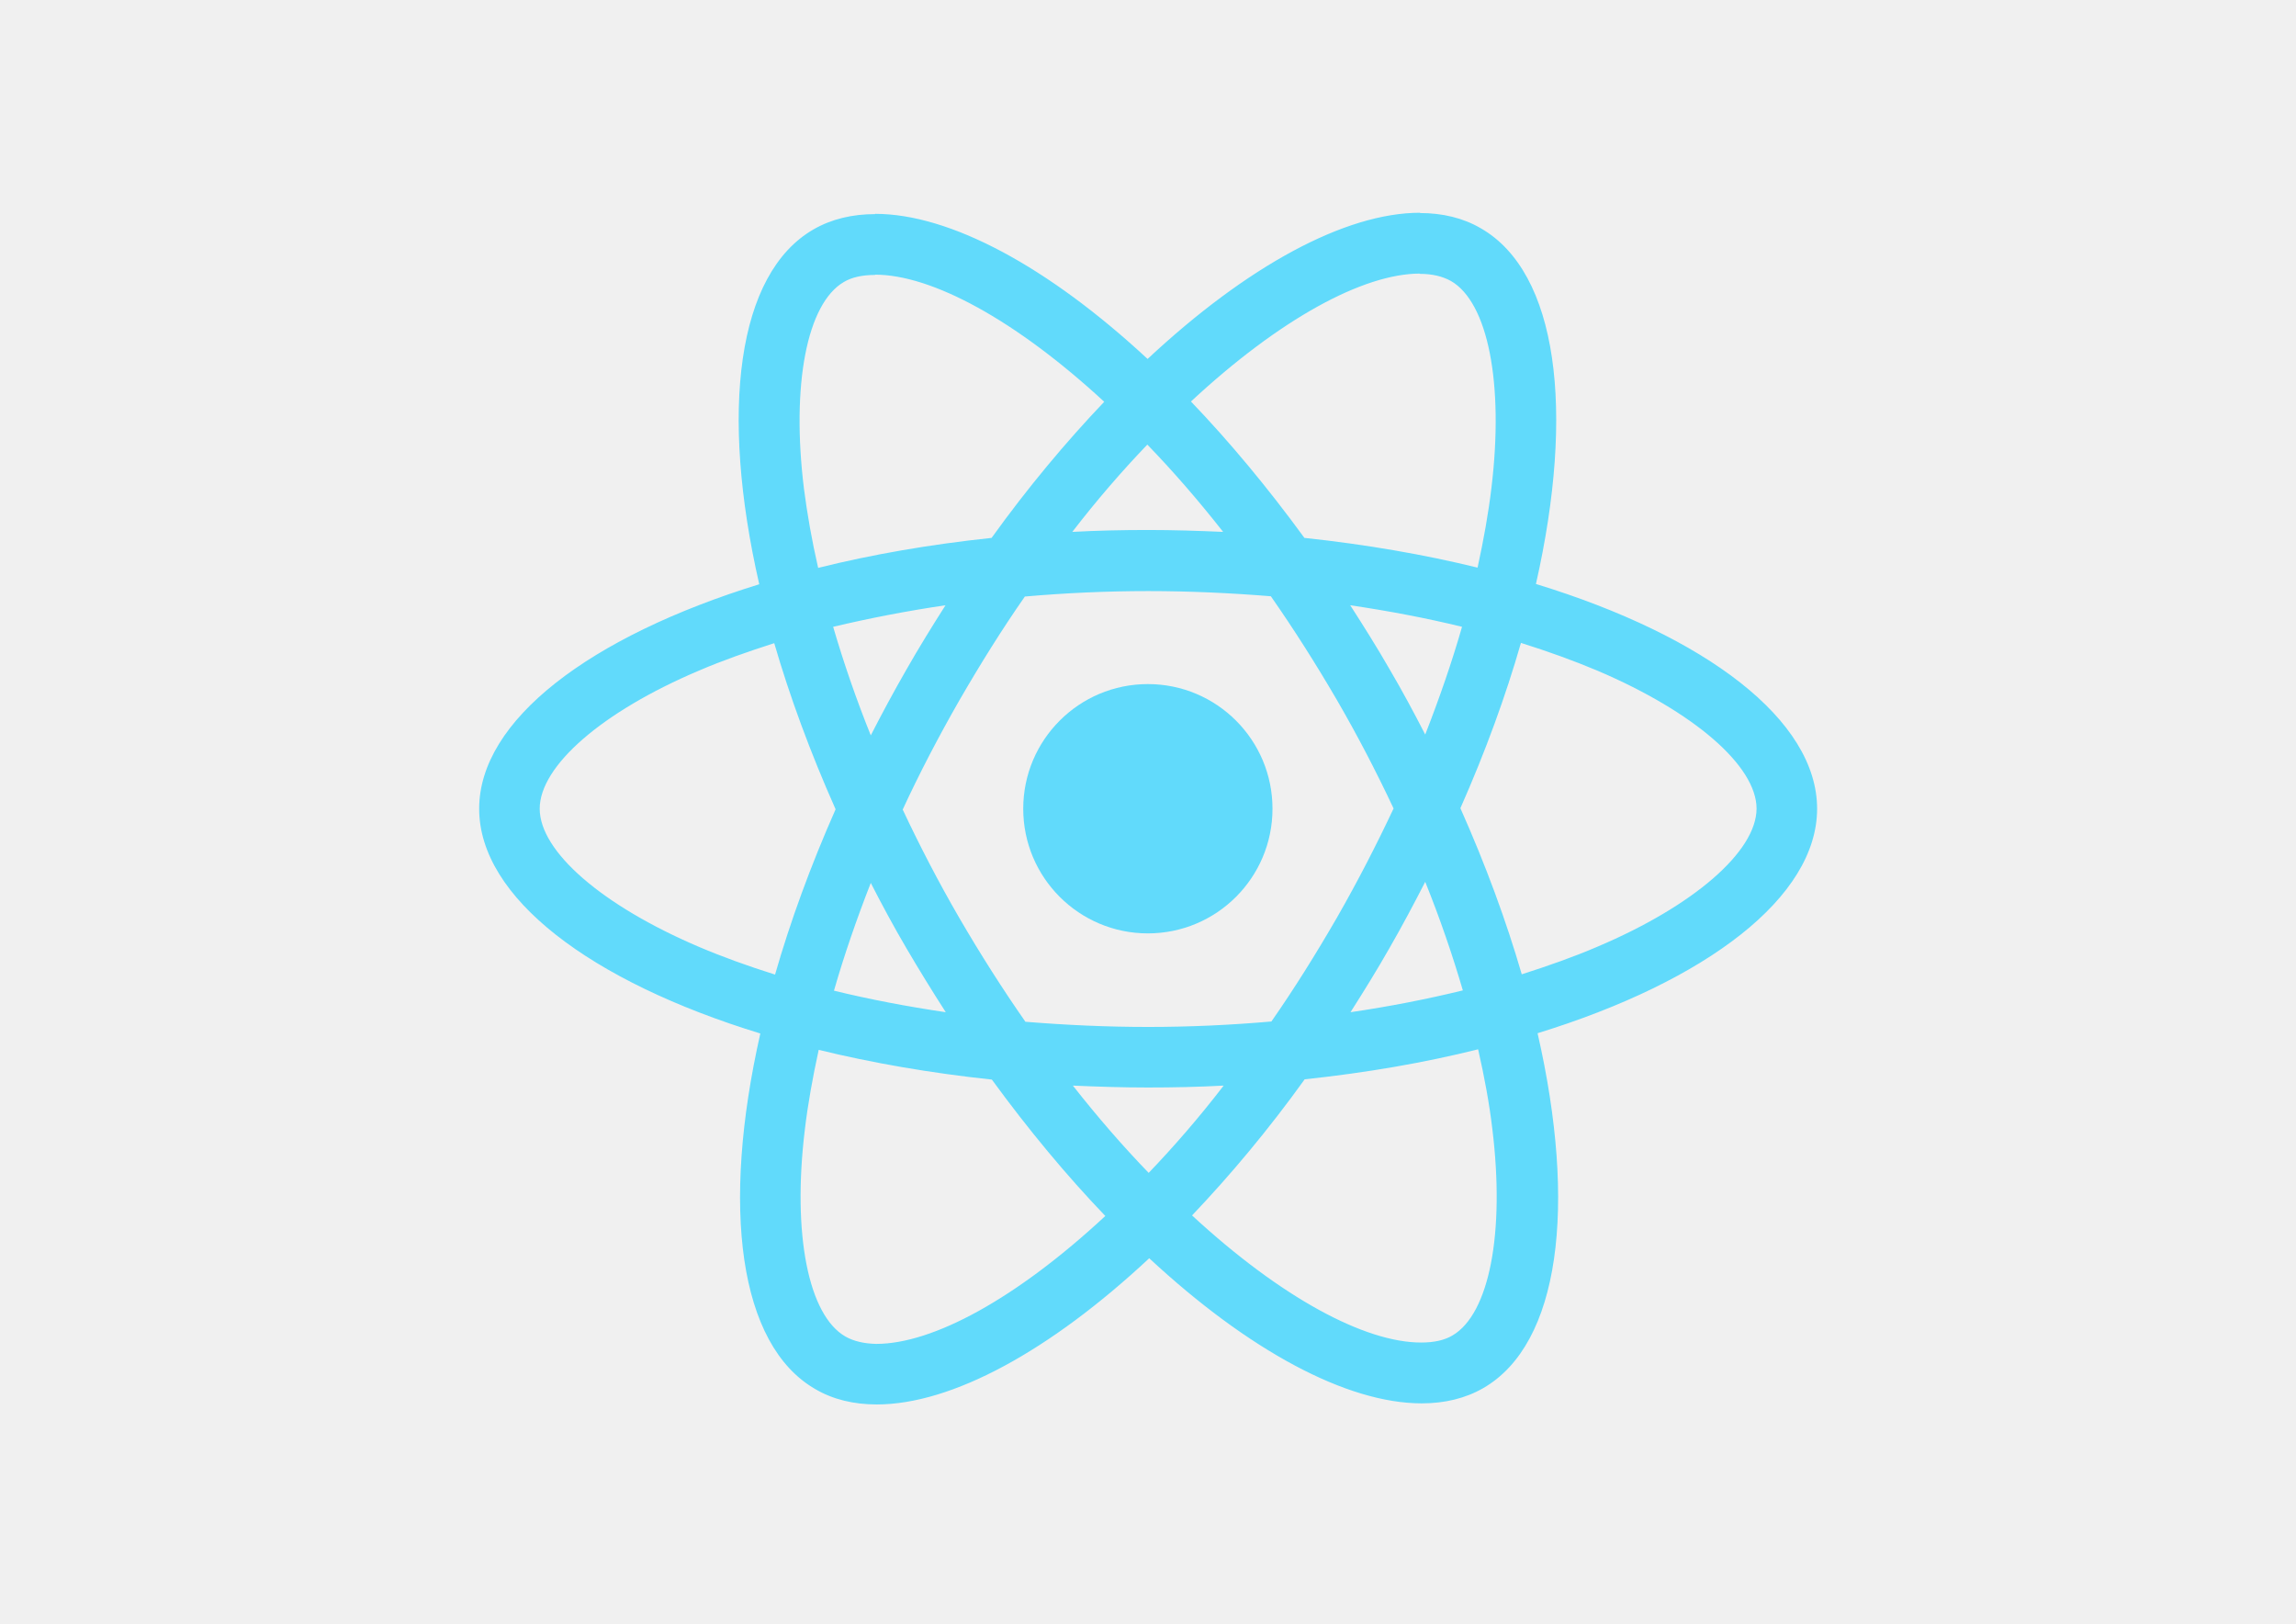
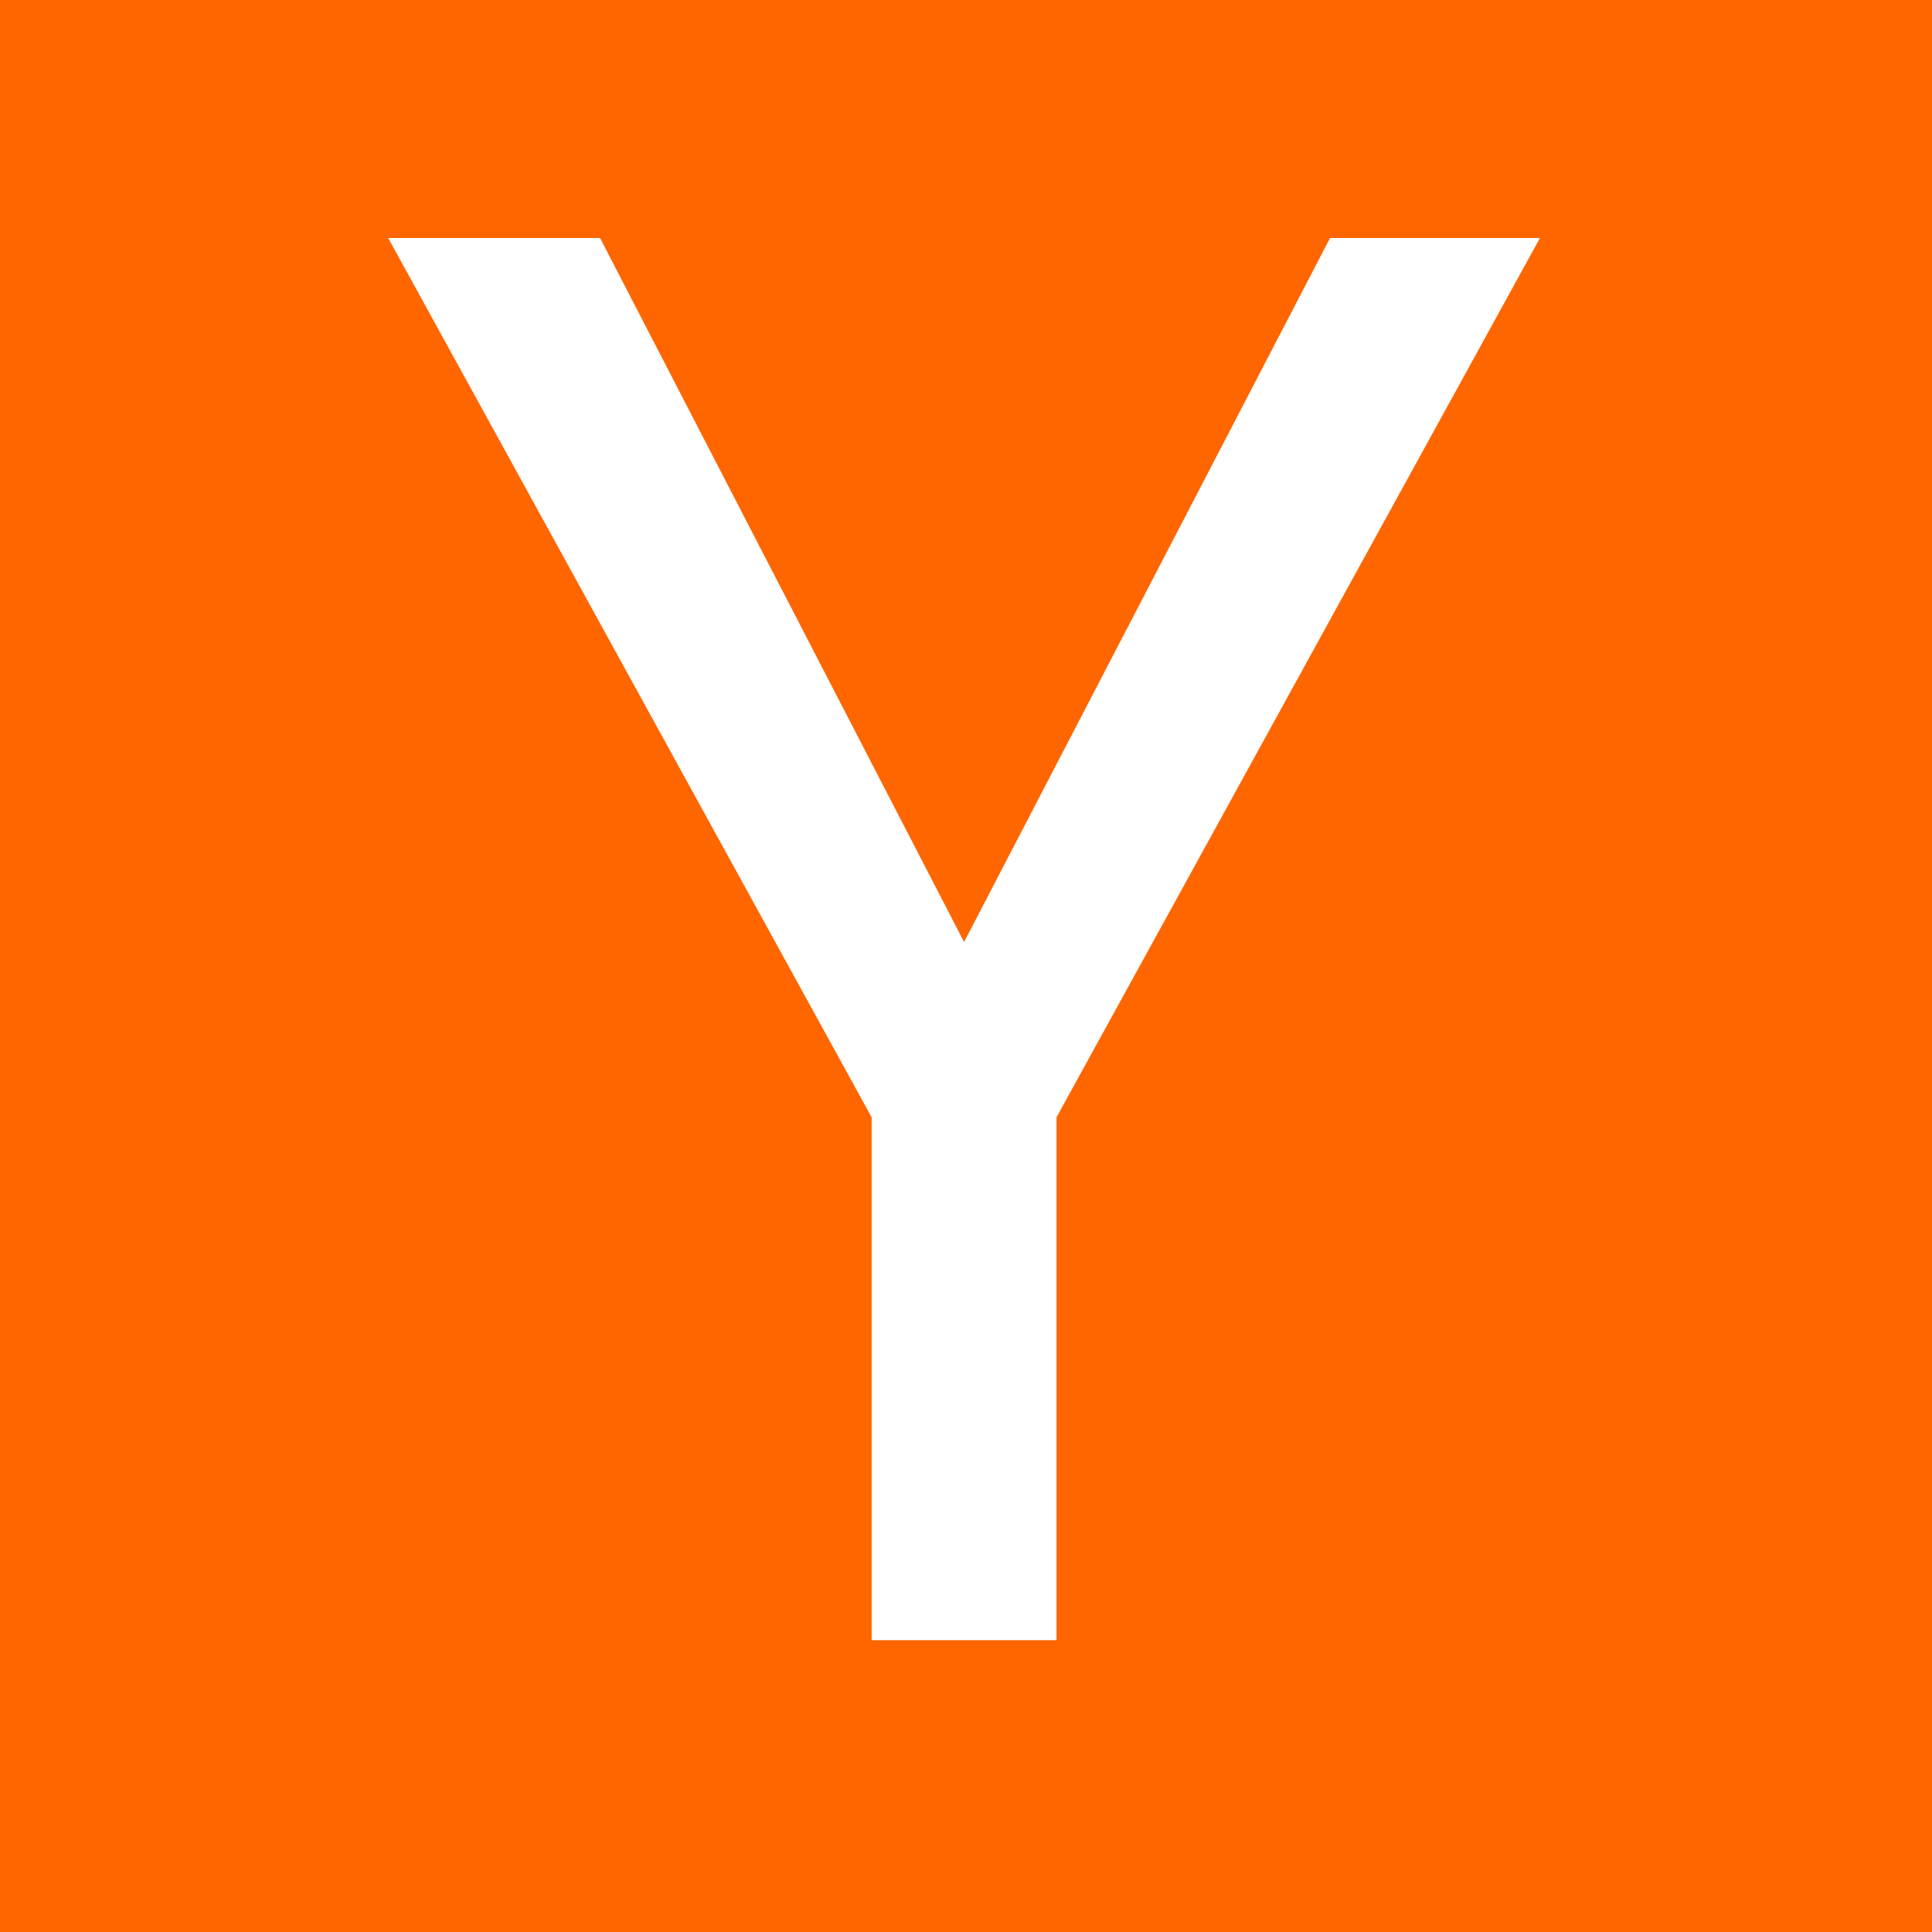
- <svg xmlns="http://www.w3.org/2000/svg" viewBox="0 0 841.9 595.3">
-   <g fill="#61DAFB">
-     <path d="M666.3 296.5c0-32.5-40.7-63.3-103.1-82.4 14.4-63.6 8-114.2-20.2-130.4-6.5-3.8-14.1-5.6-22.4-5.6v22.3c4.6 0 8.3.9 11.4 2.6 13.6 7.8 19.5 37.5 14.9 75.7-1.1 9.4-2.9 19.3-5.1 29.4-19.6-4.8-41-8.5-63.5-10.9-13.5-18.5-27.5-35.3-41.6-50 32.6-30.3 63.2-46.9 84-46.9V78c-27.5 0-63.5 19.6-99.9 53.6-36.4-33.8-72.4-53.2-99.9-53.2v22.3c20.7 0 51.4 16.5 84 46.6-14 14.7-28 31.4-41.3 49.9-22.6 2.4-44 6.1-63.6 11-2.3-10-4-19.7-5.2-29-4.7-38.2 1.1-67.9 14.6-75.8 3-1.8 6.9-2.6 11.5-2.6V78.5c-8.4 0-16 1.8-22.6 5.6-28.1 16.2-34.4 66.7-19.9 130.1-62.2 19.2-102.7 49.9-102.7 82.3 0 32.5 40.7 63.3 103.1 82.4-14.4 63.6-8 114.2 20.2 130.4 6.5 3.8 14.1 5.6 22.5 5.6 27.5 0 63.5-19.6 99.9-53.6 36.4 33.8 72.4 53.2 99.9 53.2 8.4 0 16-1.8 22.6-5.6 28.1-16.2 34.4-66.7 19.9-130.1 62-19.1 102.5-49.9 102.5-82.3zm-130.2-66.7c-3.7 12.9-8.3 26.2-13.5 39.5-4.1-8-8.4-16-13.1-24-4.6-8-9.5-15.8-14.4-23.4 14.2 2.1 27.9 4.7 41 7.9zm-45.8 106.5c-7.8 13.5-15.8 26.3-24.1 38.2-14.9 1.3-30 2-45.2 2-15.1 0-30.2-.7-45-1.9-8.3-11.9-16.4-24.6-24.2-38-7.6-13.1-14.5-26.4-20.8-39.8 6.2-13.4 13.2-26.8 20.7-39.9 7.8-13.5 15.8-26.3 24.1-38.2 14.9-1.3 30-2 45.2-2 15.1 0 30.2.7 45 1.9 8.3 11.9 16.4 24.6 24.2 38 7.6 13.1 14.5 26.4 20.8 39.8-6.3 13.4-13.2 26.8-20.7 39.9zm32.3-13c5.4 13.4 10 26.8 13.8 39.8-13.1 3.2-26.9 5.9-41.2 8 4.9-7.7 9.8-15.6 14.4-23.7 4.6-8 8.9-16.1 13-24.1zM421.2 430c-9.3-9.6-18.6-20.3-27.8-32 9 .4 18.2.7 27.5.7 9.4 0 18.7-.2 27.8-.7-9 11.7-18.3 22.4-27.5 32zm-74.4-58.9c-14.2-2.1-27.9-4.7-41-7.9 3.7-12.9 8.3-26.2 13.5-39.5 4.1 8 8.4 16 13.1 24 4.7 8 9.5 15.8 14.4 23.4zM420.7 163c9.3 9.6 18.6 20.3 27.8 32-9-.4-18.2-.7-27.5-.7-9.4 0-18.7.2-27.8.7 9-11.7 18.3-22.4 27.5-32zm-74 58.9c-4.9 7.7-9.8 15.6-14.4 23.7-4.6 8-8.9 16-13 24-5.4-13.4-10-26.8-13.8-39.8 13.1-3.1 26.9-5.8 41.2-7.9zm-90.5 125.2c-35.4-15.1-58.3-34.9-58.3-50.6 0-15.7 22.9-35.6 58.3-50.6 8.6-3.7 18-7 27.7-10.1 5.7 19.6 13.2 40 22.5 60.9-9.2 20.8-16.6 41.1-22.2 60.6-9.9-3.1-19.3-6.5-28-10.2zM310 490c-13.6-7.8-19.5-37.5-14.9-75.7 1.1-9.4 2.9-19.3 5.1-29.4 19.6 4.8 41 8.5 63.5 10.9 13.5 18.5 27.5 35.3 41.6 50-32.6 30.3-63.2 46.9-84 46.9-4.5-.1-8.3-1-11.3-2.7zm237.2-76.2c4.7 38.2-1.1 67.9-14.6 75.8-3 1.8-6.9 2.6-11.5 2.6-20.7 0-51.4-16.5-84-46.6 14-14.7 28-31.4 41.3-49.9 22.6-2.4 44-6.1 63.6-11 2.3 10.1 4.1 19.8 5.2 29.1zm38.5-66.7c-8.6 3.7-18 7-27.7 10.1-5.7-19.6-13.2-40-22.5-60.9 9.2-20.8 16.6-41.1 22.2-60.6 9.9 3.1 19.3 6.5 28.1 10.2 35.4 15.1 58.3 34.9 58.3 50.6-.1 15.7-23 35.6-58.4 50.6zM320.8 78.4z" />
-     <circle cx="420.9" cy="296.5" r="45.7" />
-     <path d="M520.5 78.1z" />
-   </g>
+ <svg xmlns="http://www.w3.org/2000/svg" width="192" height="192" viewBox="0 0 192 192" fill="none">
+   <rect width="192" height="192" fill="#FF6600" />
+   <path d="M95.809 93.615L132.176 23.656H153.039L104.996 111.033V163H86.621V111.033L38.578 23.656H59.633L95.809 93.615Z" fill="white" />
</svg>
